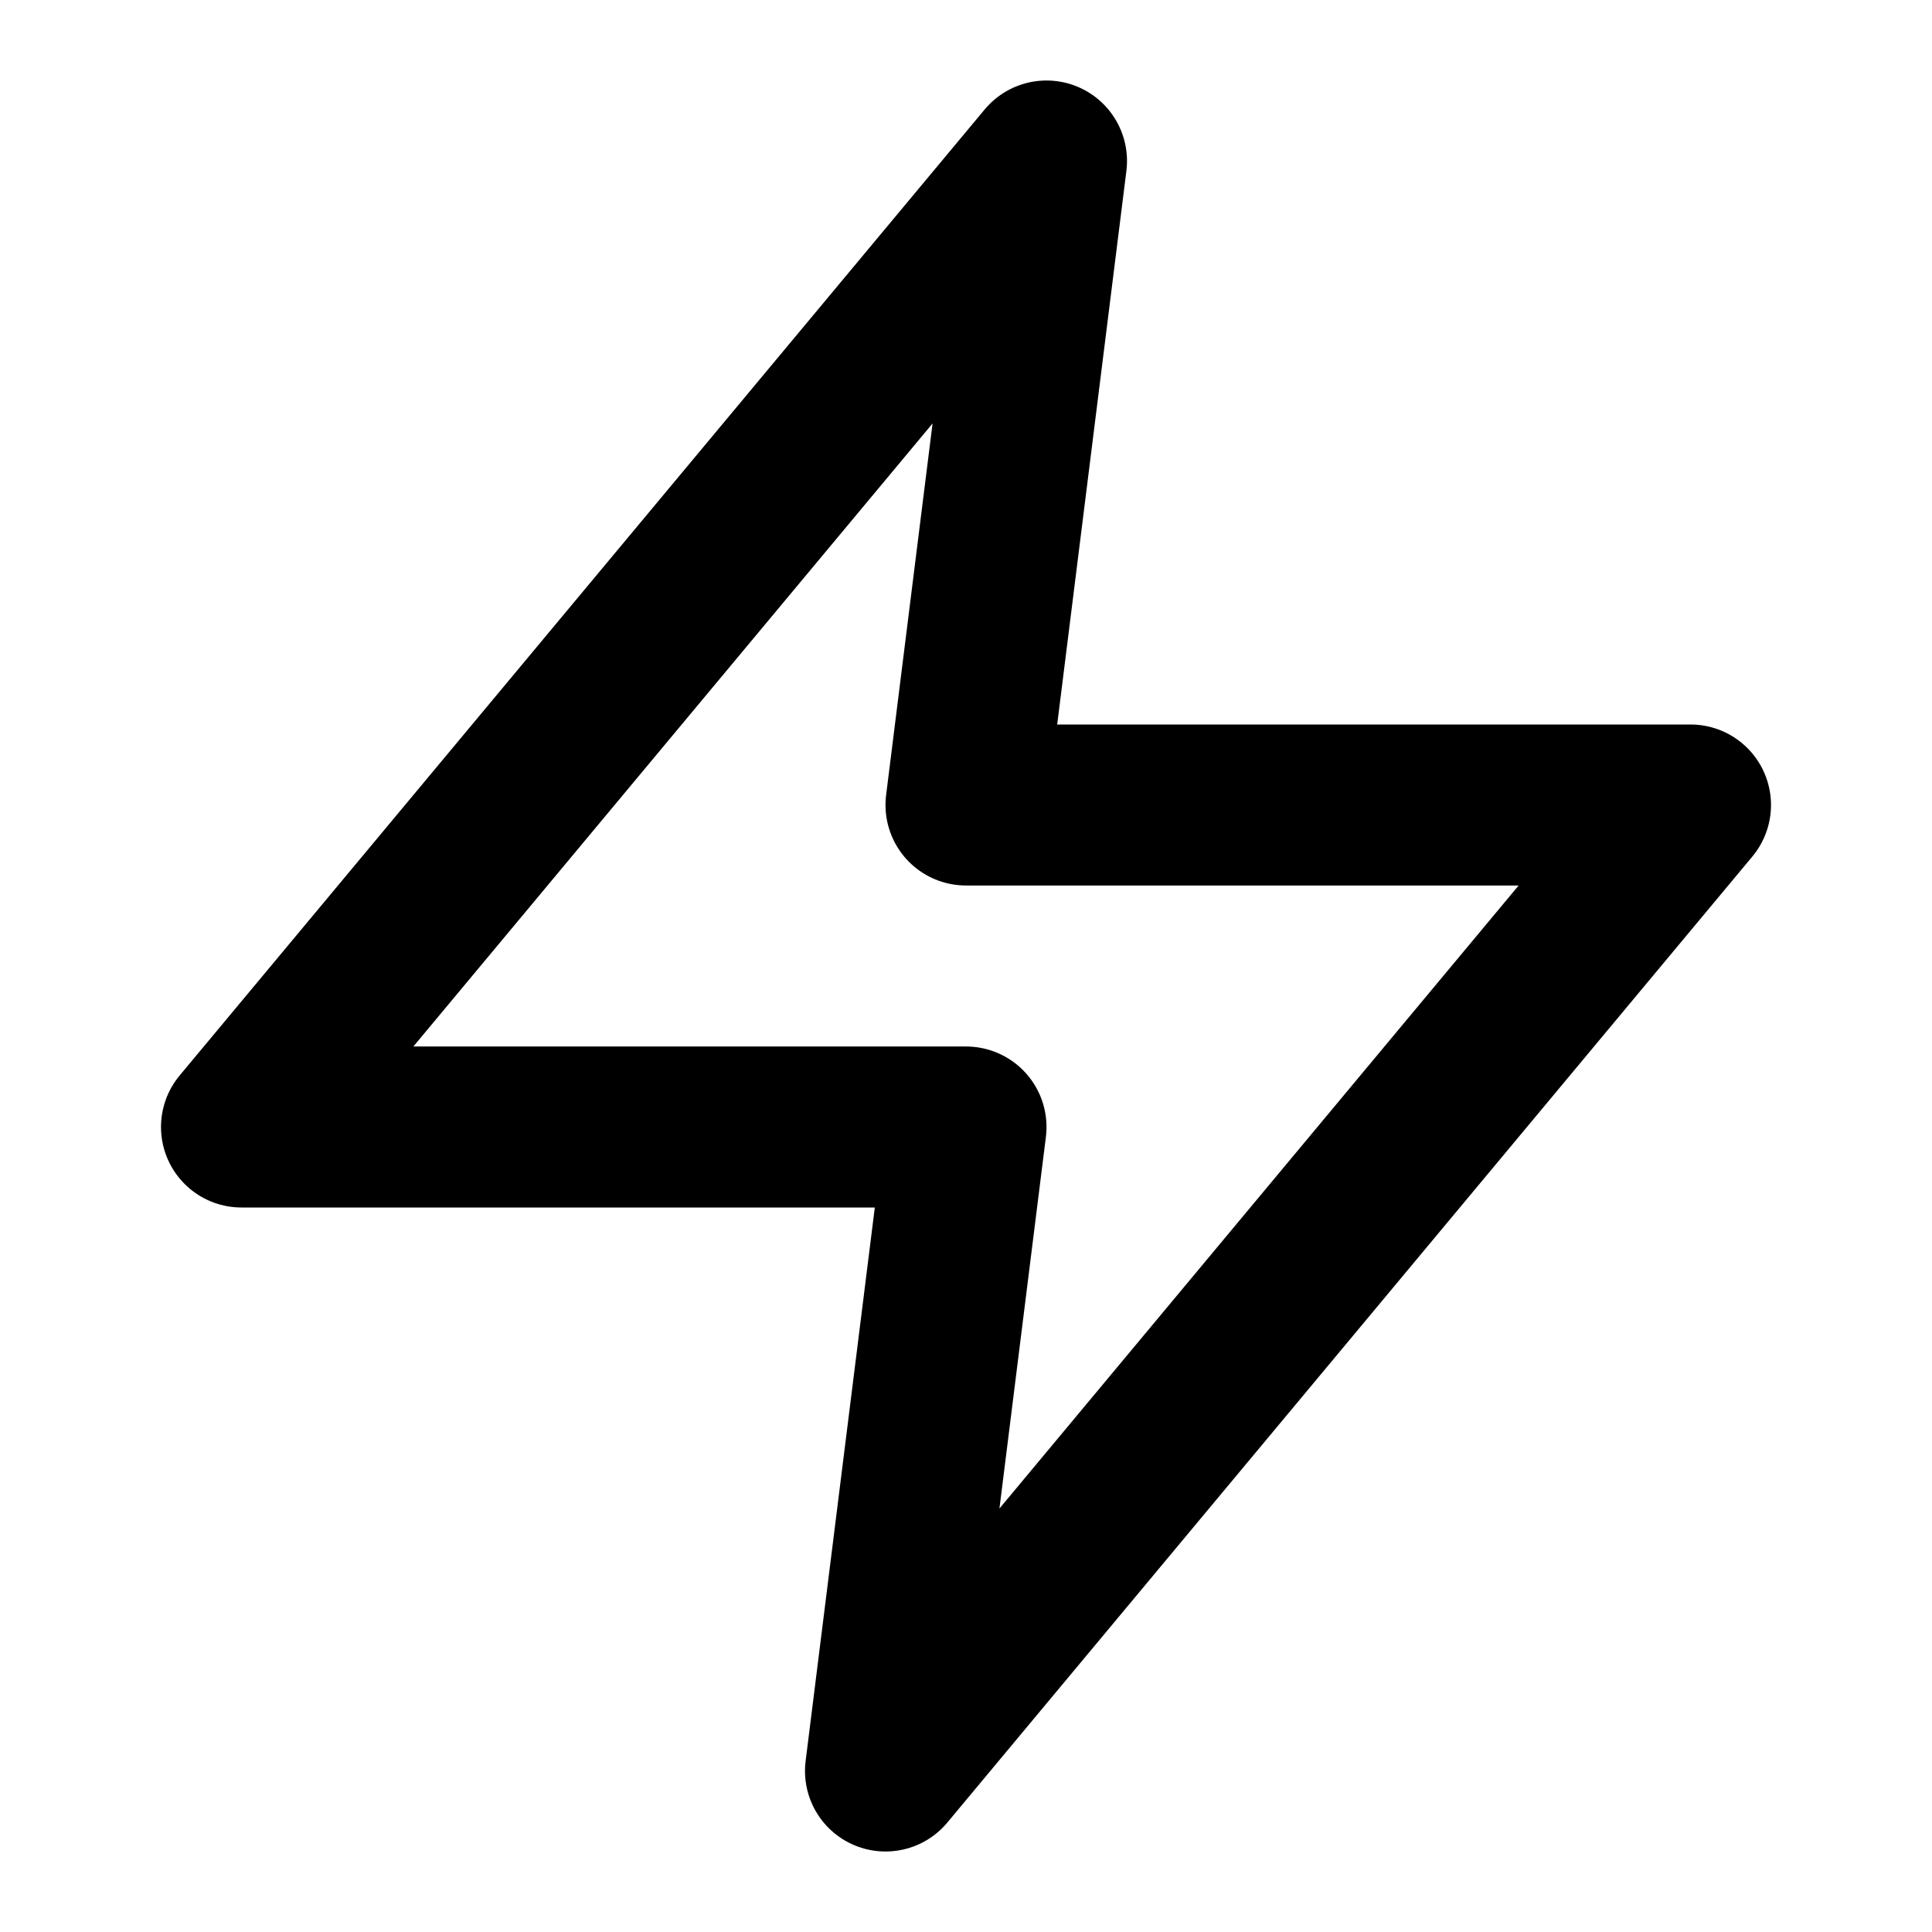
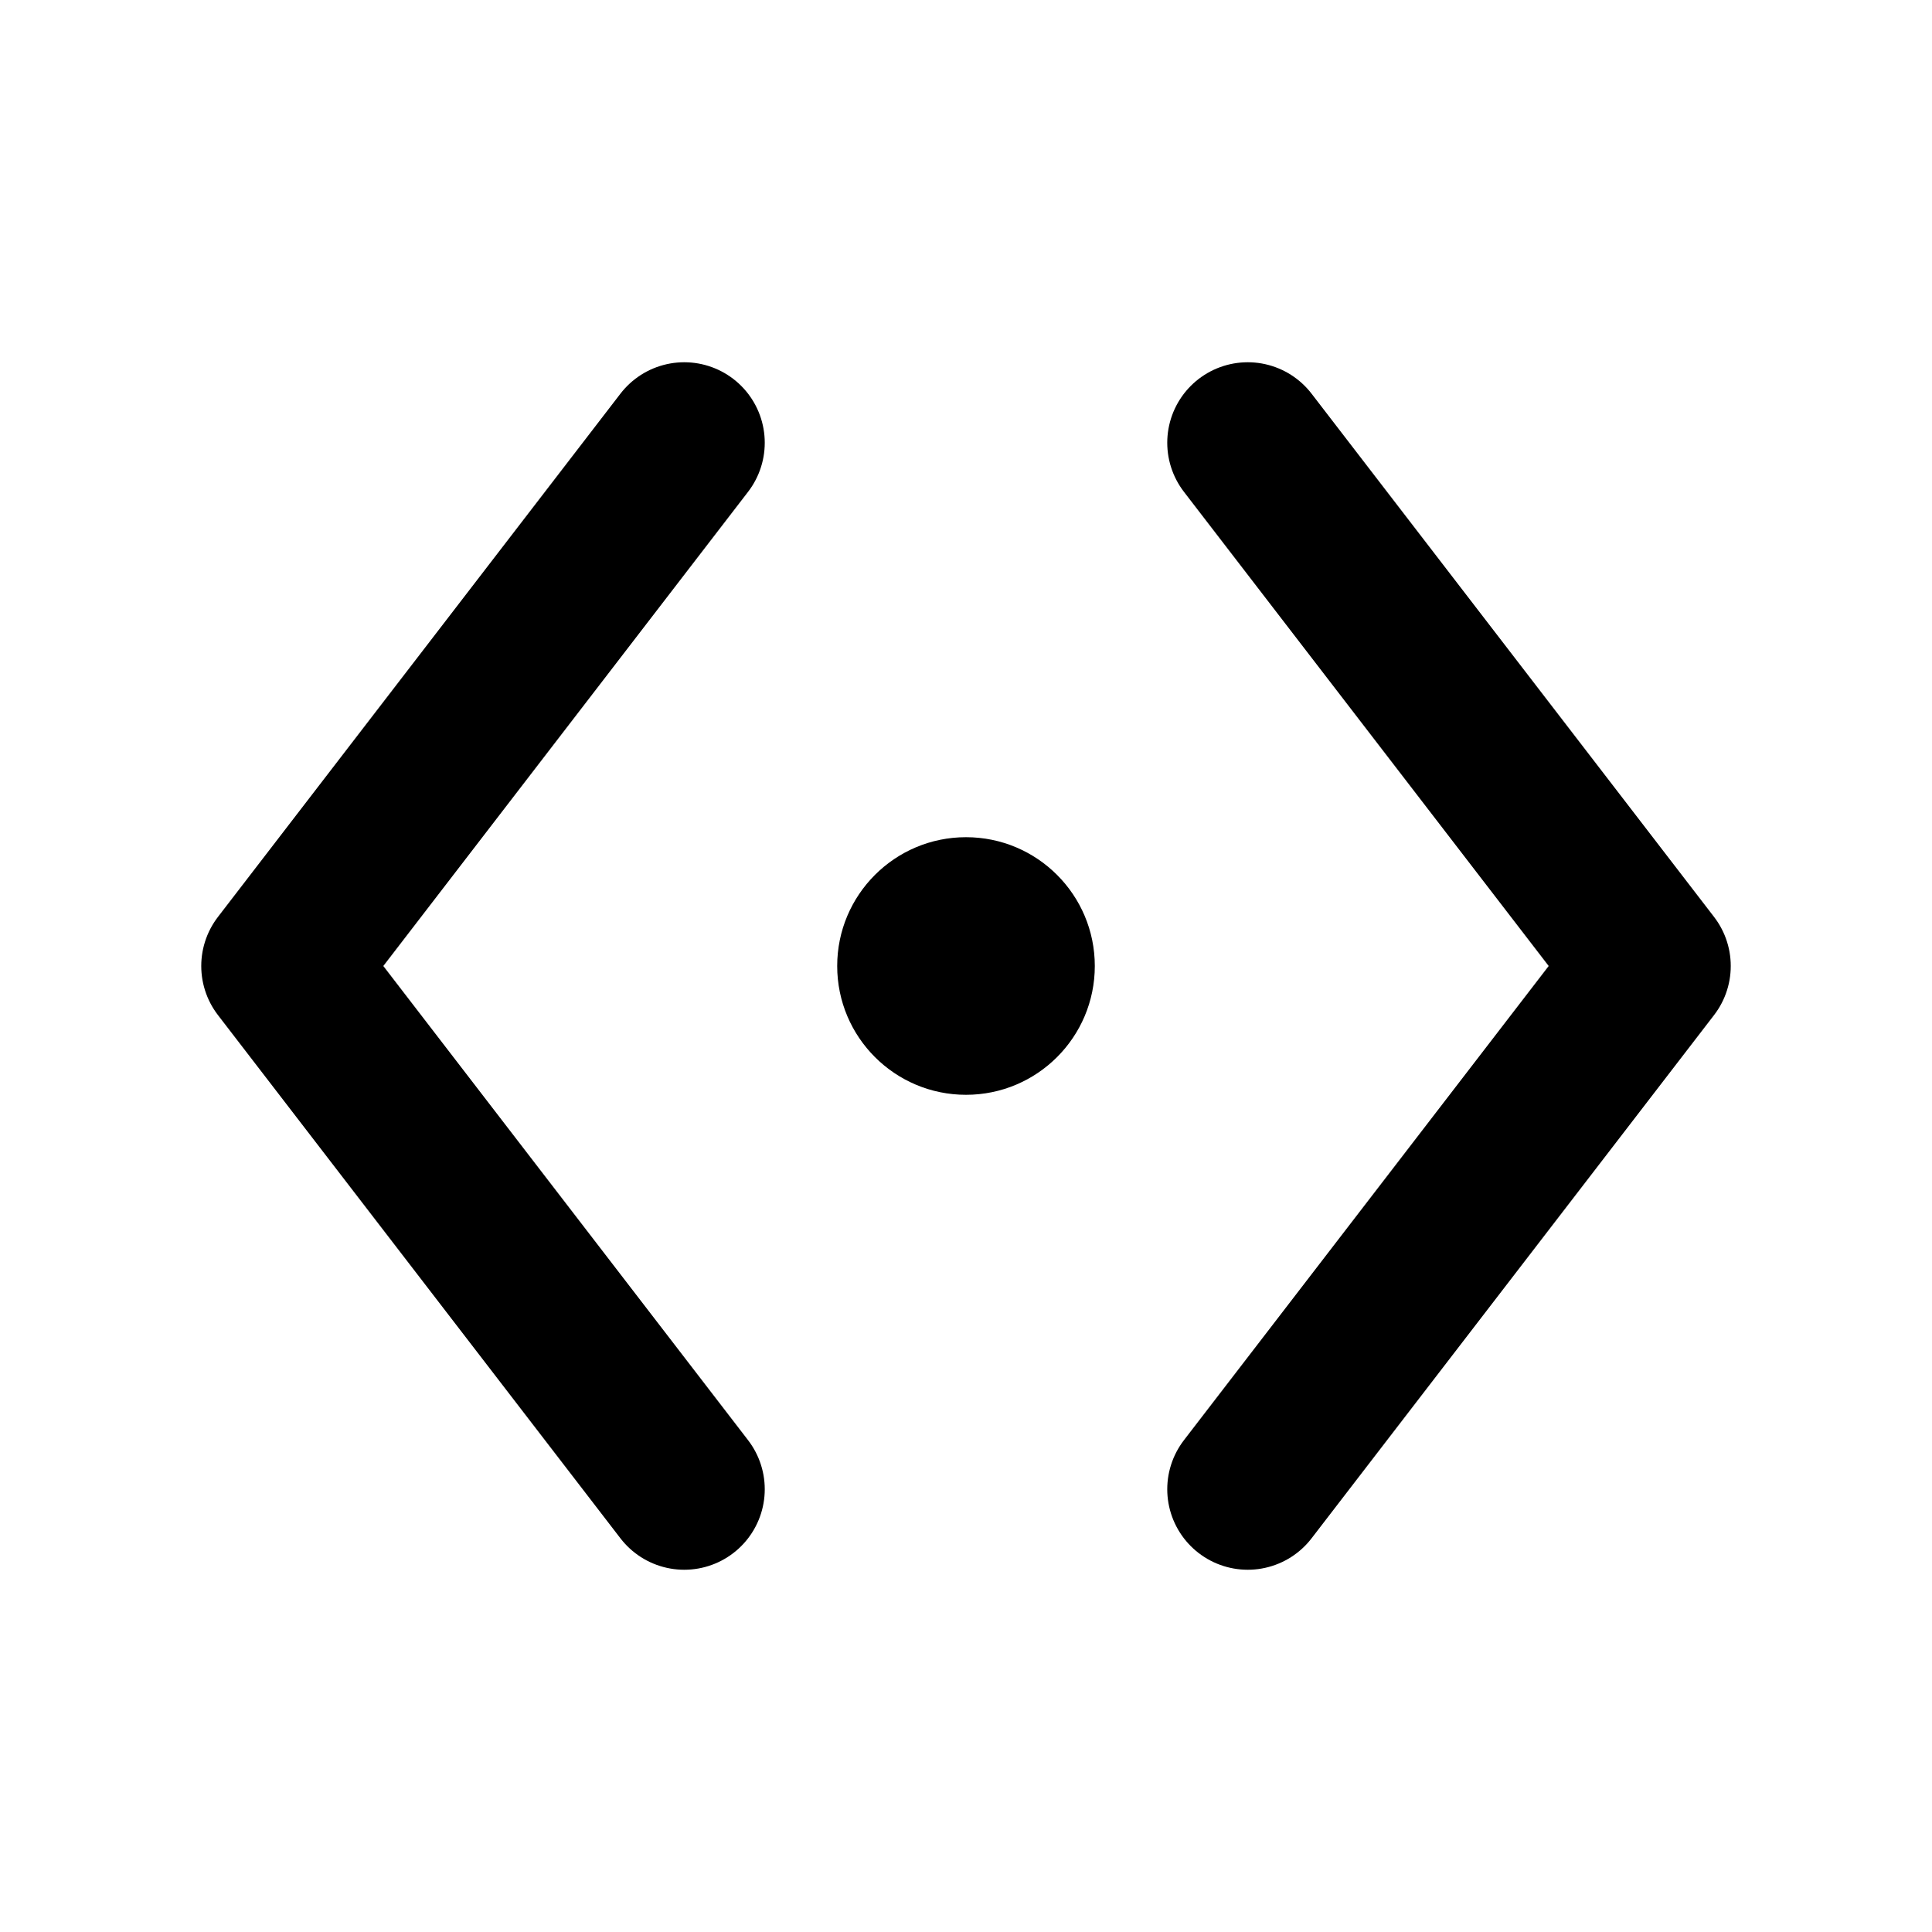
<svg xmlns="http://www.w3.org/2000/svg" viewBox="0 0 24 24" width="24" height="24" fill="none" stroke="currentColor" stroke-width="2" stroke-linecap="round" stroke-linejoin="round">
-   <path d="M13 2L3 14h9l-1 8 10-12h-9l1-8z" />
+   <path d="M8.5 5.5 3.5 12l5 6.5" />
+   <path d="M15.5 5.5 20.5 12l-5 6.5" />
+   <circle cx="12" cy="12" r="1.6" fill="currentColor" stroke="none" />
</svg>
